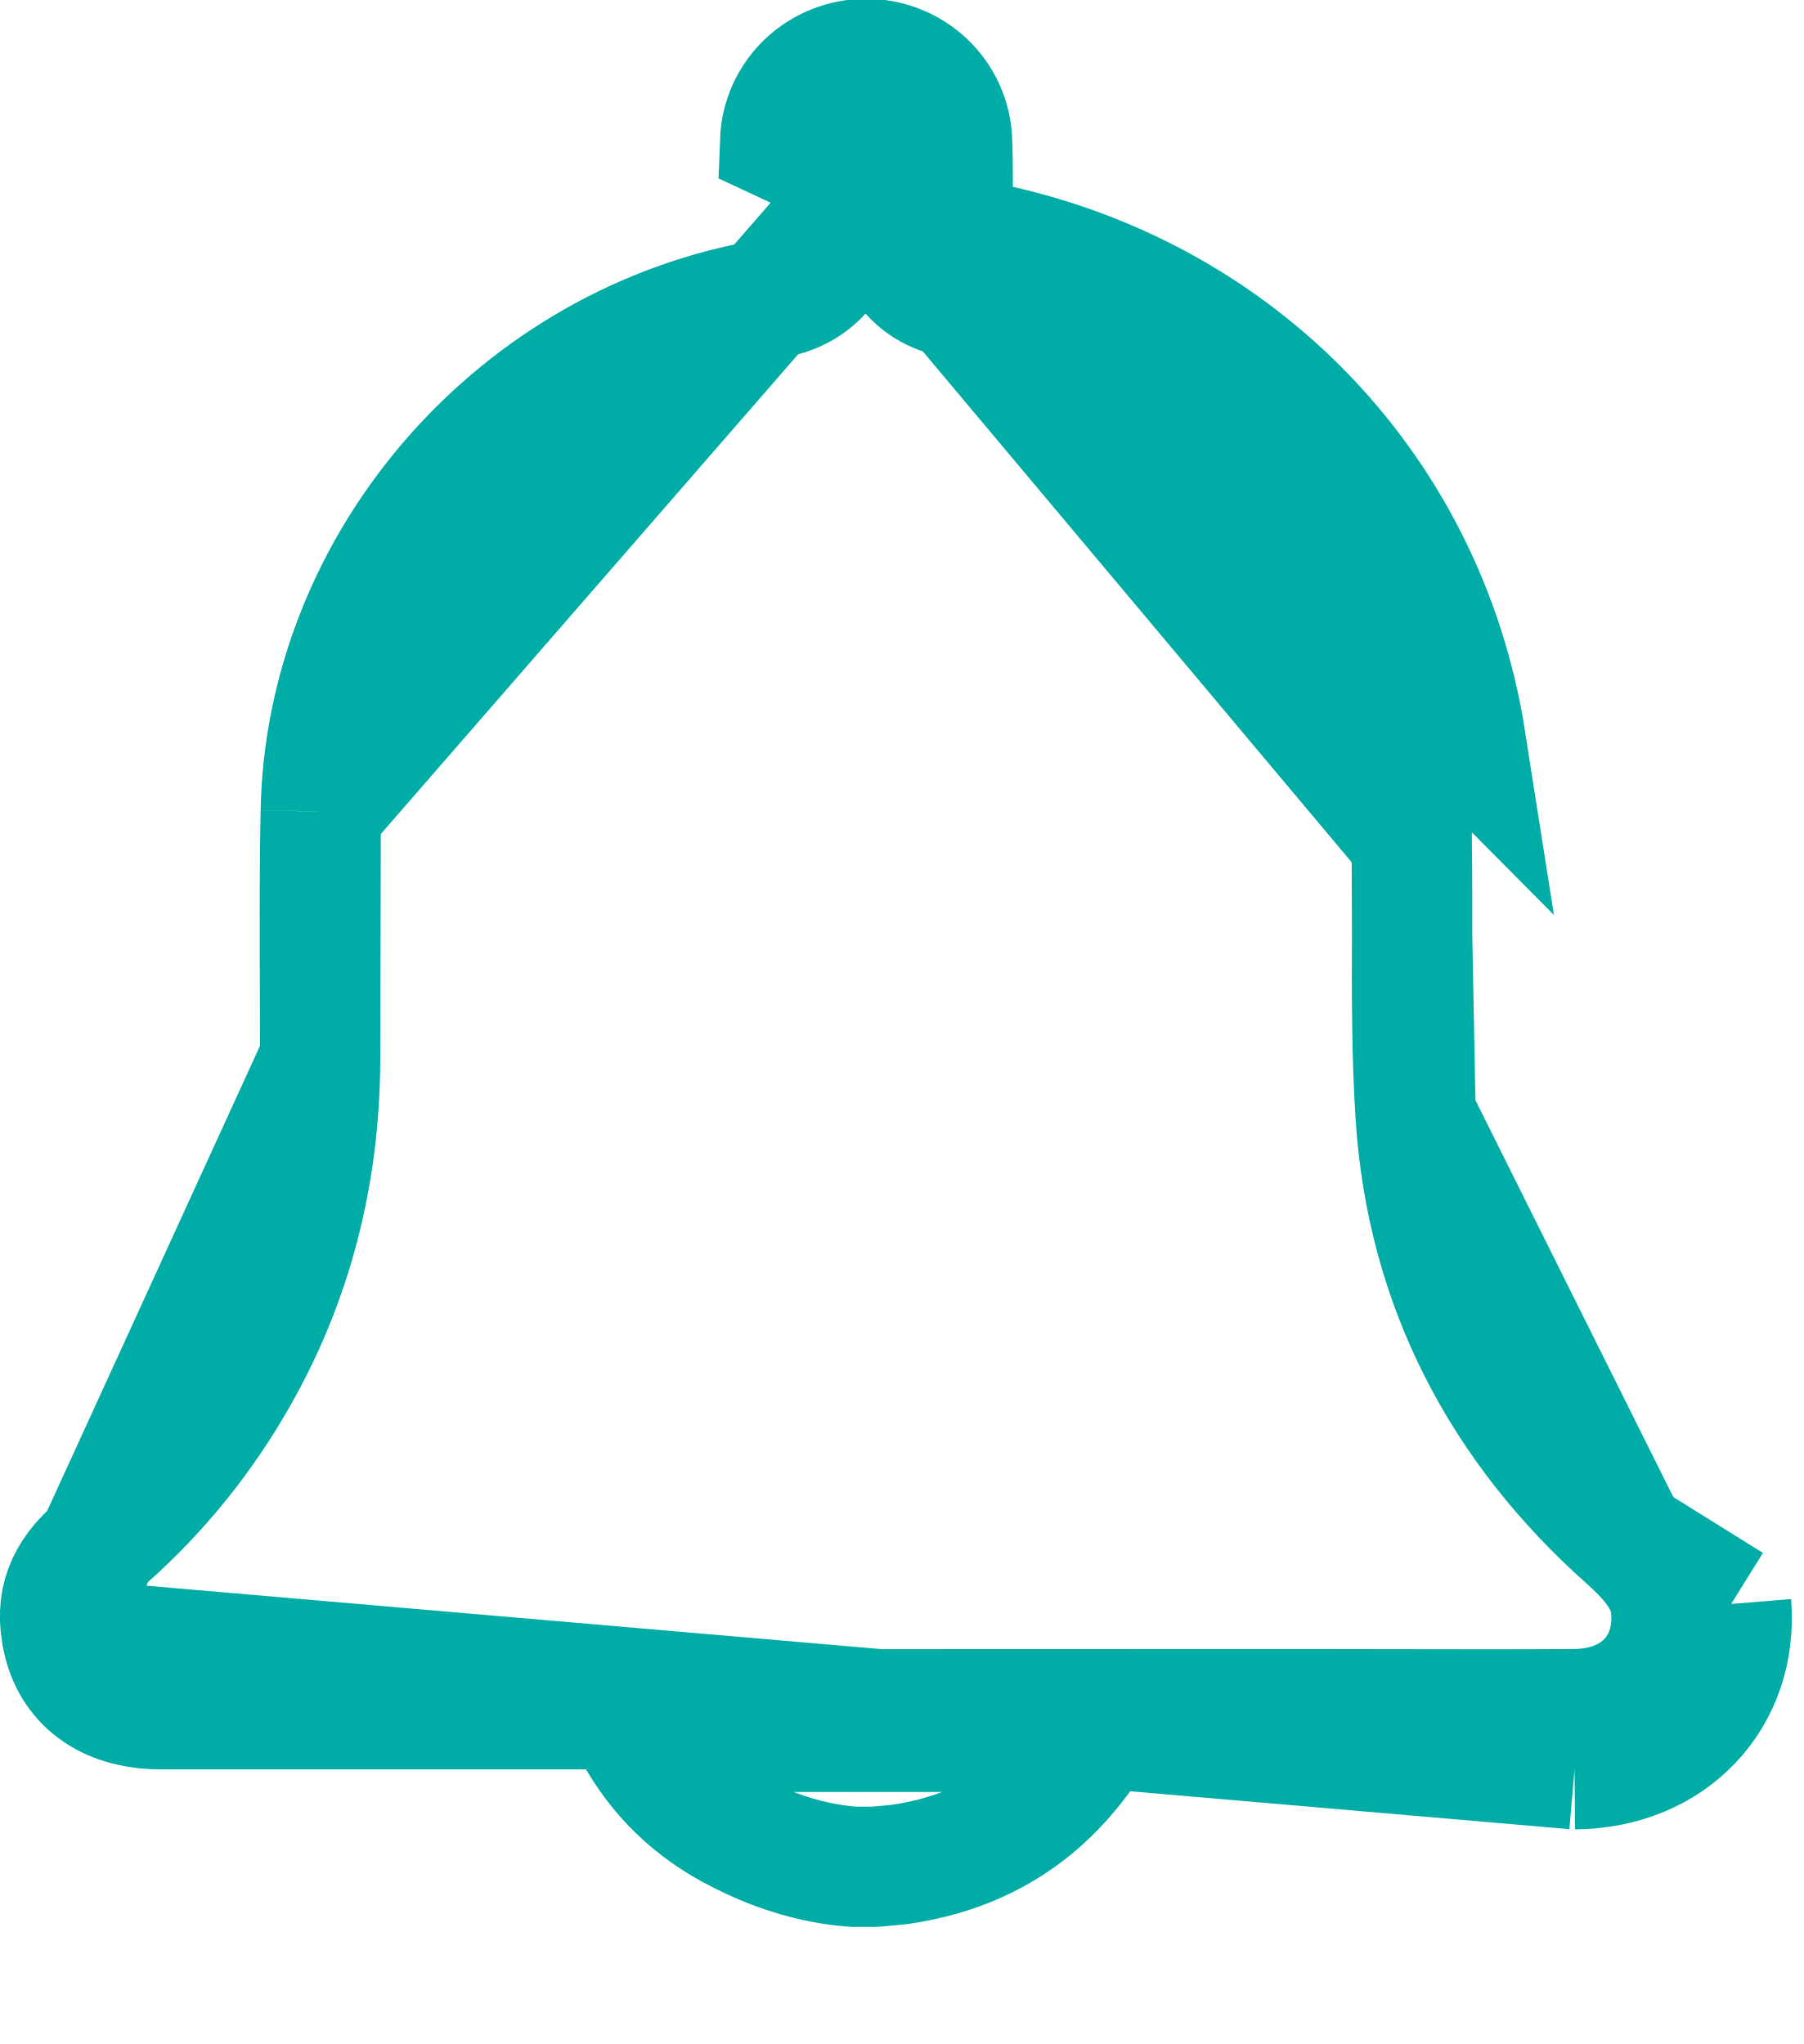
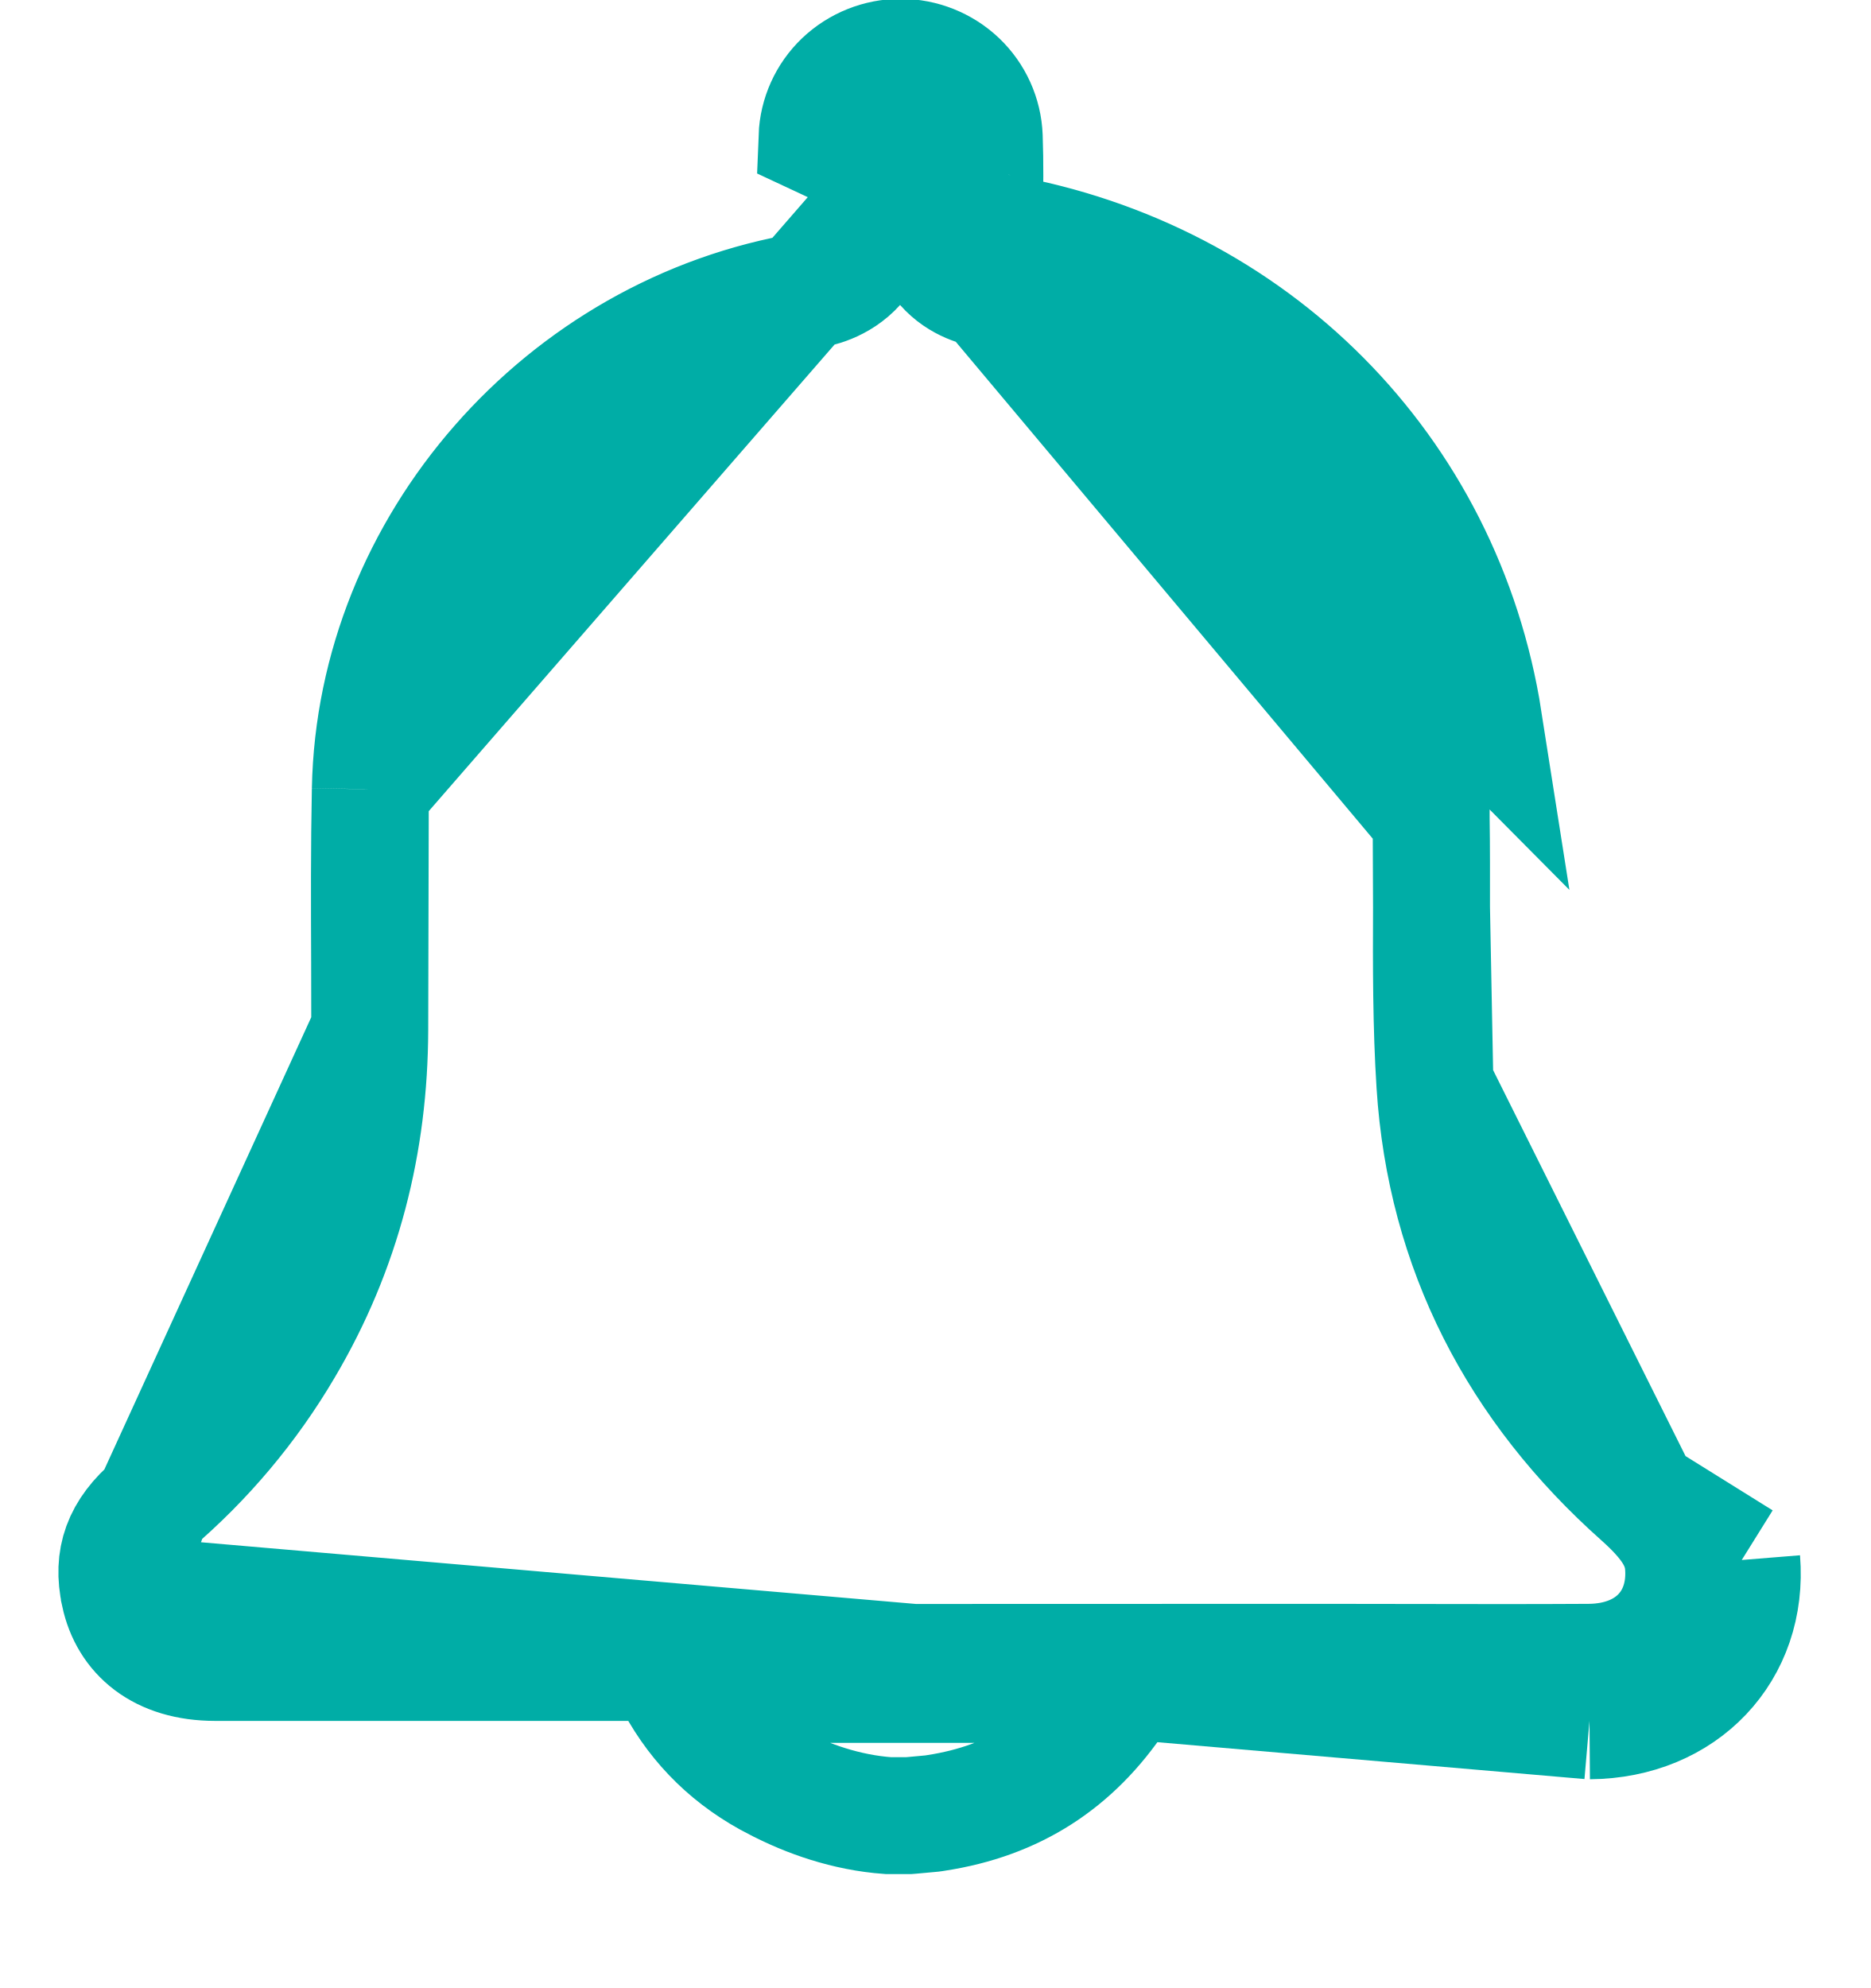
- <svg xmlns="http://www.w3.org/2000/svg" width="15" height="17" viewBox="0 0 15 17" fill="none">
+ <svg xmlns="http://www.w3.org/2000/svg" width="16" height="17" viewBox="0 0 15 17" fill="none">
  <path d="M6.143 15.246C5.755 15.049 5.468 14.767 5.271 14.404H9.126C9.105 14.44 9.083 14.474 9.06 14.508L9.06 14.508L9.058 14.511C8.684 15.073 8.177 15.4 7.504 15.503L7.485 15.506L7.47 15.508C7.447 15.51 7.416 15.513 7.384 15.516C7.352 15.519 7.321 15.522 7.296 15.524L7.271 15.526H7.096C6.734 15.5 6.402 15.38 6.146 15.247L6.146 15.247L6.143 15.246Z" stroke="#00ADA6" />
  <path d="M0.521 13.63L0.521 13.632C0.595 13.976 0.869 14.216 1.341 14.216H1.352H1.364H1.375H1.386H1.398H1.409H1.421H1.432H1.444H1.455H1.467H1.478H1.489H1.501H1.512H1.524H1.535H1.547H1.558H1.57H1.581H1.592H1.604H1.615H1.627H1.638H1.65H1.661H1.673H1.684H1.695H1.707H1.718H1.73H1.741H1.753H1.764H1.776H1.787H1.798H1.81H1.821H1.833H1.844H1.856H1.867H1.879H1.89H1.901H1.913H1.924H1.936H1.947H1.959H1.97H1.982H1.993H2.004H2.016H2.027H2.039H2.05H2.062H2.073H2.084H2.096H2.107H2.119H2.13H2.142H2.153H2.165H2.176H2.187H2.199H2.21H2.222H2.233H2.245H2.256H2.268H2.279H2.29H2.302H2.313H2.325H2.336H2.348H2.359H2.371H2.382H2.393H2.405H2.416H2.428H2.439H2.451H2.462H2.474H2.485H2.496H2.508H2.519H2.531H2.542H2.554H2.565H2.577H2.588H2.599H2.611H2.622H2.634H2.645H2.657H2.668H2.679H2.691H2.702H2.714H2.725H2.737H2.748H2.76H2.771H2.782H2.794H2.805H2.817H2.828H2.84H2.851H2.863H2.874H2.885H2.897H2.908H2.92H2.931H2.943H2.954H2.966H2.977H2.988H3H3.011H3.023H3.034H3.046H3.057H3.069H3.08H3.091H3.103H3.114H3.126H3.137H3.149H3.16H3.172H3.183H3.194H3.206H3.217H3.229H3.24H3.252H3.263H3.275H3.286H3.297H3.309H3.32H3.332H3.343H3.355H3.366H3.377H3.389H3.4H3.412H3.423H3.435H3.446H3.458H3.469H3.48H3.492H3.503H3.515H3.526H3.538H3.549H3.561H3.572H3.583H3.595H3.606H3.618H3.629H3.641H3.652H3.664H3.675H3.686H3.698H3.709H3.721H3.732H3.744H3.755H3.767H3.778H3.789H3.801H3.812H3.824H3.835H3.847H3.858H3.87H3.881H3.892H3.904H3.915H3.927H3.938H3.95H3.961H3.973H3.984H3.995H4.007H4.018H4.03H4.041H4.053H4.064H4.075H4.087H4.098H4.11H4.121H4.133H4.144H4.156H4.167H4.178H4.19H4.201H4.213H4.224H4.236H4.247H4.259H4.27H4.281H4.293H4.304H4.316H4.327H4.339H4.35H4.362H4.373H4.384H4.396H4.407H4.419H4.43H4.442H4.453H4.465H4.476H4.487H4.499H4.51H4.522H4.533H4.545H4.556H4.568H4.579H4.59H4.602H4.613H4.625H4.636H4.648H4.659H4.671H4.682H4.693H4.705H4.716H4.728H4.739H4.751H4.762H4.773H4.785H4.796H4.808H4.819H4.831H4.842H4.854H4.865H4.876H4.888H4.899H4.911H4.922H4.934H4.945H4.957H4.968H4.979H4.991H5.002H5.014H5.025H5.037H5.048H5.06H5.071H5.082H5.094H5.105H5.117H5.128H5.14H5.151H5.163H5.174H5.185H5.197H5.208H5.22H5.231H5.243H5.254H5.266H5.277H5.288H5.3H5.311H5.323H5.334H5.346H5.357H5.369H5.38H5.391H5.403H5.414H5.426H5.437H5.449H5.46H5.471H5.483H5.494H5.506H5.517H5.529H5.54H5.552H5.563H5.574H5.586H5.597H5.609H5.62H5.632H5.643H5.655H5.666H5.677H5.689H5.7H5.712H5.723H5.735H5.746H5.758H5.769H5.78H5.792H5.803H5.815H5.826H5.838H5.849H5.861H5.872H5.883H5.895H5.906H5.918H5.929H5.941H5.952H5.964H5.975H5.986H5.998H6.009H6.021H6.032H6.044H6.055H6.066H6.078H6.089H6.101H6.112H6.124H6.135H6.147H6.158H6.169H6.181H6.192H6.204H6.215H6.227H6.238H6.25H6.261H6.272H6.284H6.295H6.307H6.318H6.33H6.341H6.353H6.364H6.375H6.387H6.398H6.41H6.421H6.433H6.444H6.456H6.467H6.478H6.49H6.501H6.513H6.524H6.536H6.547H6.559H6.57H6.581H6.593H6.604H6.616H6.627H6.639H6.65H6.662H6.673H6.684H6.696H6.707H6.719H6.73H6.742H6.753H6.764H6.776H6.787H6.799H6.81H6.822H6.833H6.845H6.856H6.867H6.879H6.89H6.902H6.913H6.925H6.936H6.948H6.959H6.97H6.982H6.993H7.005H7.016H7.028H7.039H7.051H7.062H7.073H7.085H7.096H7.108H7.119H7.131H7.142H7.154H7.165H7.176H7.188H7.199H7.199L10.813 14.215H10.813C11.069 14.215 11.323 14.215 11.577 14.216C12.082 14.217 12.585 14.218 13.089 14.215M0.521 13.63L13.093 14.715M0.521 13.63C0.455 13.329 0.537 13.093 0.805 12.866L0.805 12.866M0.521 13.63L0.805 12.866M13.089 14.215L13.093 14.715M13.089 14.215C13.089 14.215 13.089 14.215 13.089 14.215L13.093 14.715M13.089 14.215C13.62 14.211 13.934 13.852 13.896 13.381M13.093 14.715C13.898 14.709 14.458 14.117 14.395 13.34M13.896 13.381C13.896 13.381 13.896 13.381 13.896 13.381L14.395 13.34M13.896 13.381C13.88 13.187 13.776 13.021 13.53 12.801M13.896 13.381C13.896 13.381 13.896 13.381 13.896 13.381L14.395 13.34M14.395 13.34L13.53 12.801M13.53 12.801L13.862 12.428L13.53 12.801C13.53 12.801 13.53 12.801 13.53 12.801ZM13.53 12.801C12.481 11.869 11.861 10.686 11.771 9.273L13.53 12.801ZM0.805 12.866C1.253 12.485 1.634 12.032 1.931 11.527C2.431 10.682 2.659 9.769 2.662 8.808V8.807M0.805 12.866L2.662 8.807M2.662 8.807C2.662 8.616 2.661 8.426 2.661 8.236C2.659 7.737 2.657 7.245 2.667 6.75L2.667 6.749M2.662 8.807L2.667 6.749M2.667 6.749C2.707 4.669 4.309 2.833 6.404 2.486C6.486 2.473 6.681 2.436 6.829 2.27C6.988 2.091 6.991 1.881 6.987 1.783L6.987 1.782M2.667 6.749L6.987 1.782M7.917 1.839C7.923 1.617 7.925 1.394 7.917 1.171C7.91 0.988 7.832 0.815 7.699 0.688C7.565 0.561 7.387 0.49 7.202 0.49C7.017 0.49 6.839 0.561 6.705 0.688C6.572 0.815 6.494 0.988 6.487 1.171L7.917 1.839ZM7.917 1.839C7.917 1.937 7.95 1.973 8.047 1.988M7.917 1.839L8.047 1.988M6.987 1.782C6.978 1.589 6.98 1.391 6.987 1.189L6.987 1.189M6.987 1.782L6.987 1.189M6.987 1.189C6.989 1.138 7.011 1.088 7.05 1.05C7.09 1.012 7.144 0.99 7.202 0.99C7.26 0.99 7.314 1.012 7.354 1.05C7.393 1.088 7.415 1.138 7.417 1.189L7.417 1.189M6.987 1.189L7.417 1.189M7.417 1.189C7.425 1.398 7.423 1.609 7.417 1.824L7.417 1.832M7.417 1.189L7.417 1.832M7.417 1.832V1.839M7.417 1.832V1.839M7.417 1.839C7.417 1.928 7.428 2.115 7.571 2.276C7.707 2.43 7.882 2.468 7.965 2.481C9.927 2.828 11.388 4.303 11.693 6.232C11.725 6.483 11.741 6.736 11.739 6.989L11.739 6.989M7.417 1.839L11.739 6.989M11.739 6.989L11.739 7M11.739 6.989L11.739 7M11.739 7C11.743 7.244 11.742 7.499 11.742 7.76M11.739 7L11.742 7.76M11.742 7.76C11.74 8.257 11.739 8.775 11.771 9.273L11.742 7.76ZM8.047 1.988C10.22 2.37 11.851 4.012 12.188 6.161L8.047 1.988Z" stroke="#00ADA6" />
</svg>
